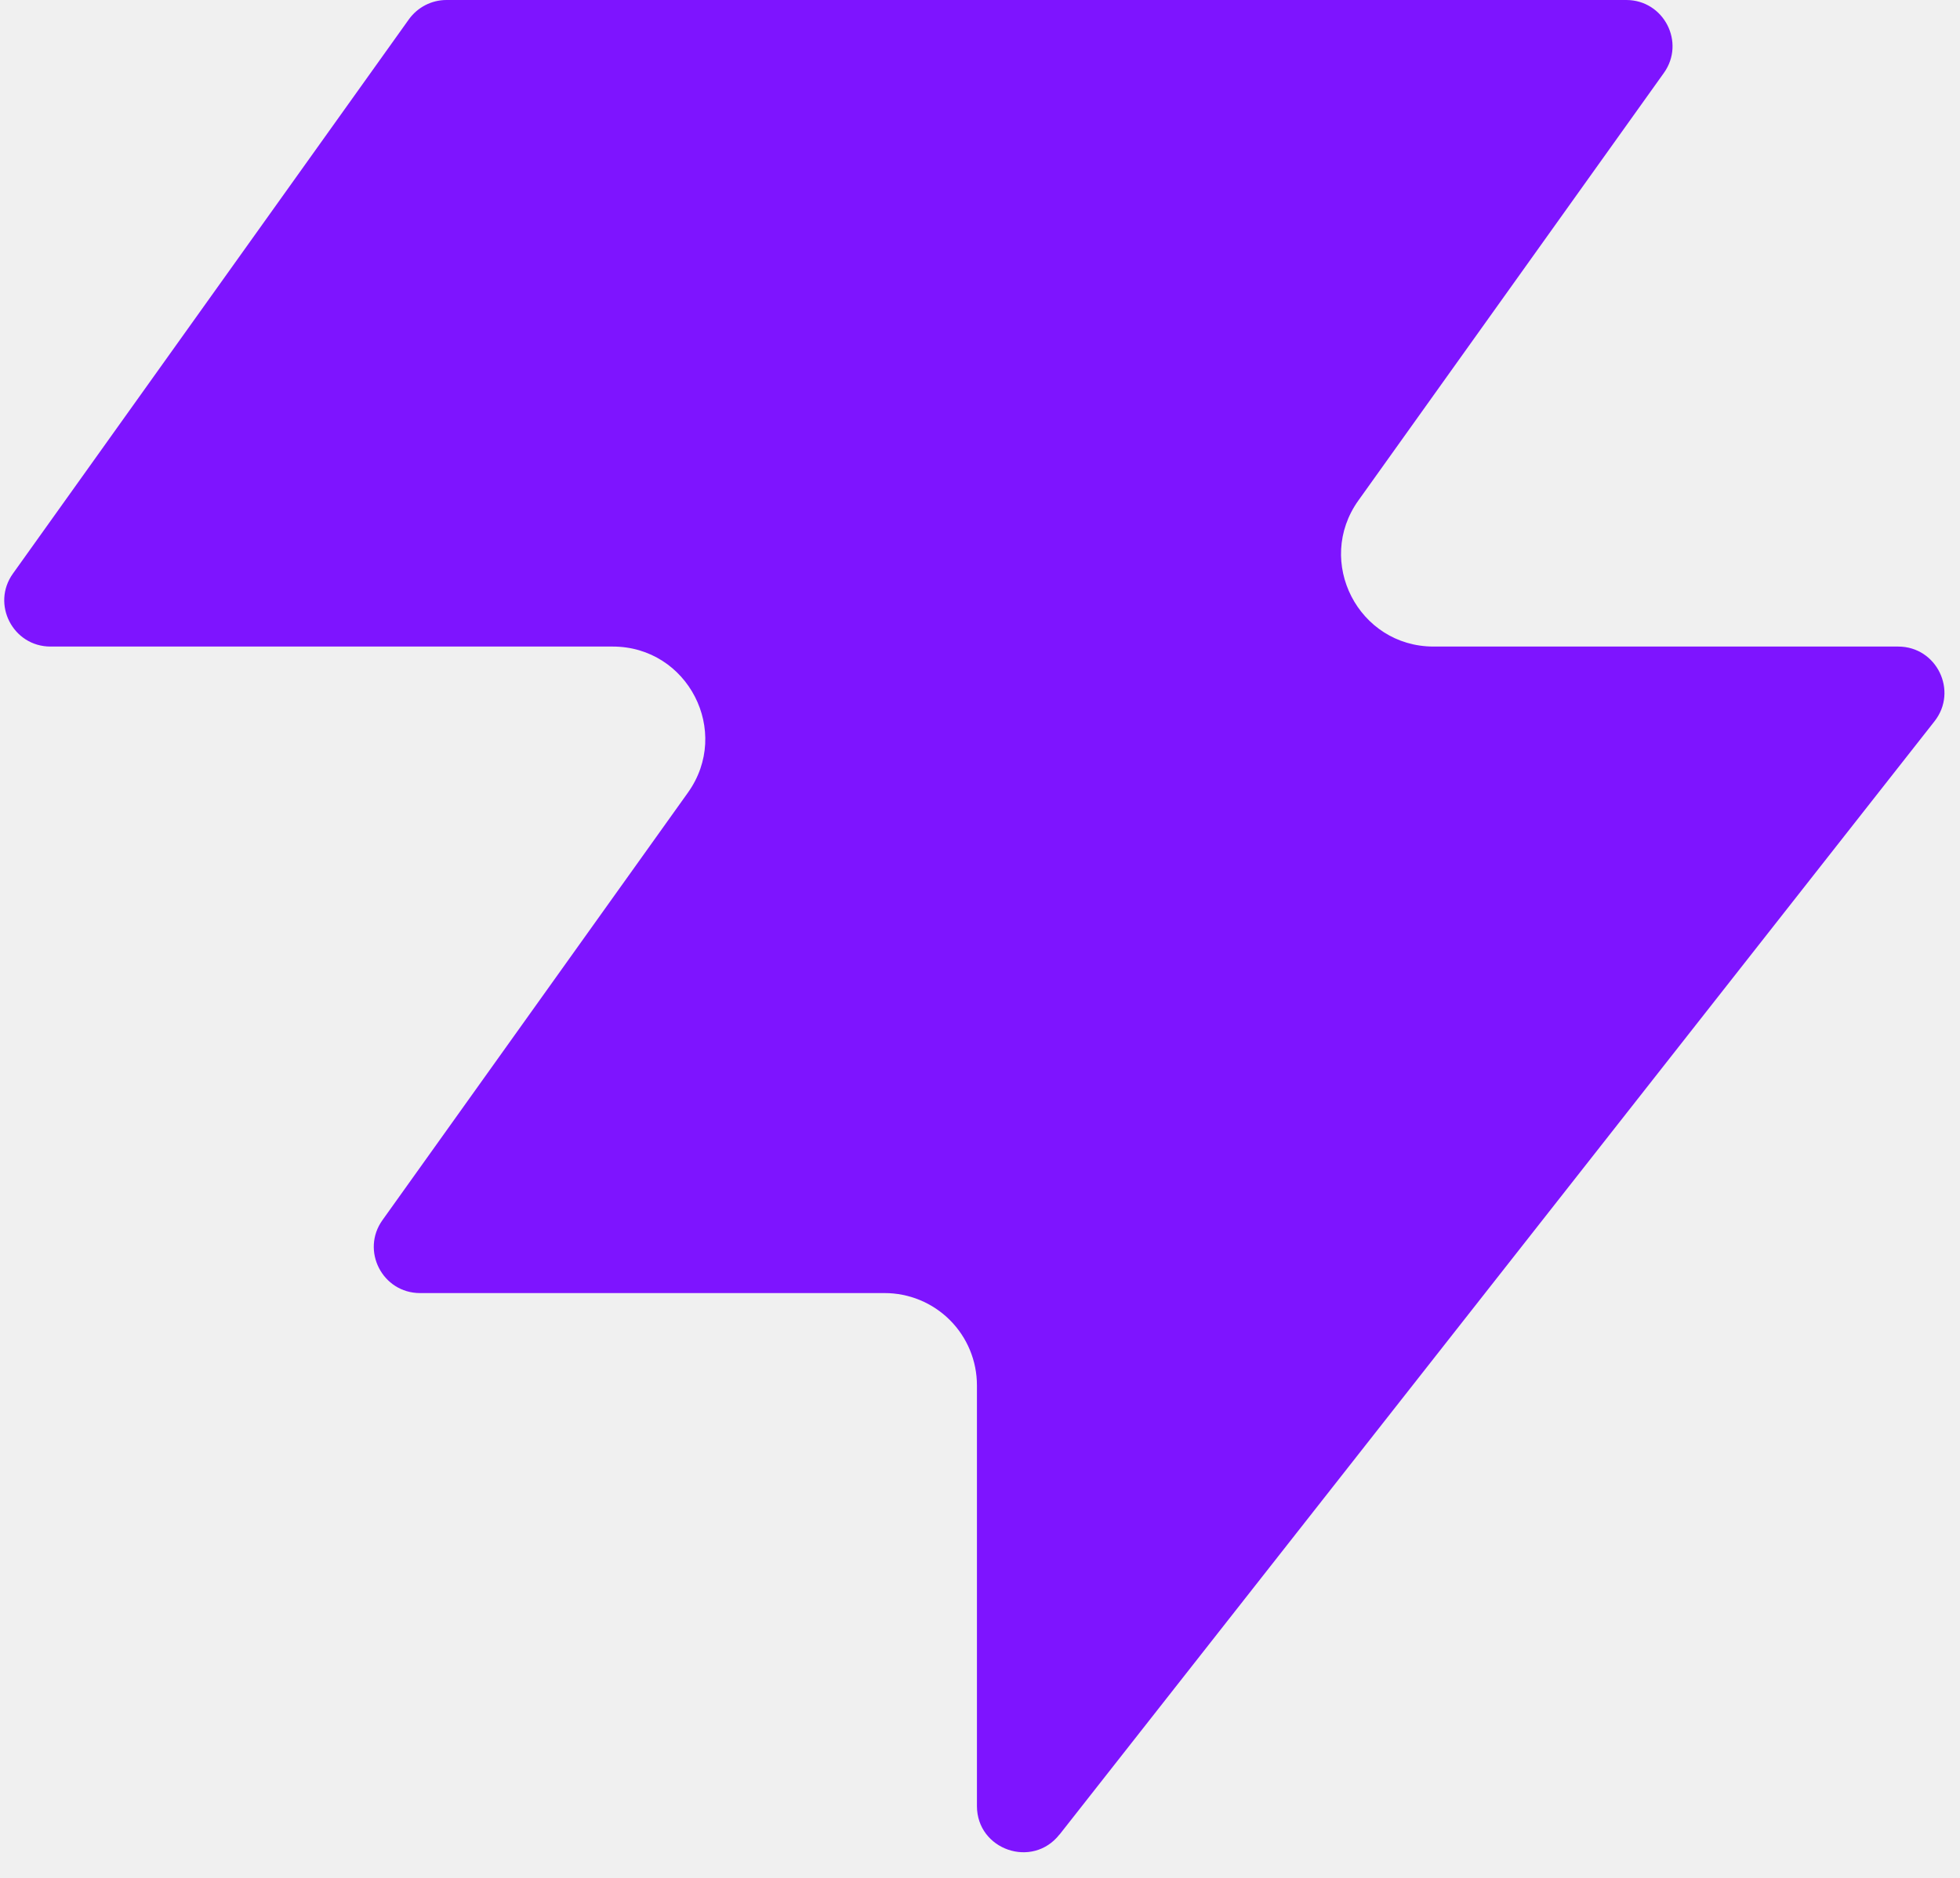
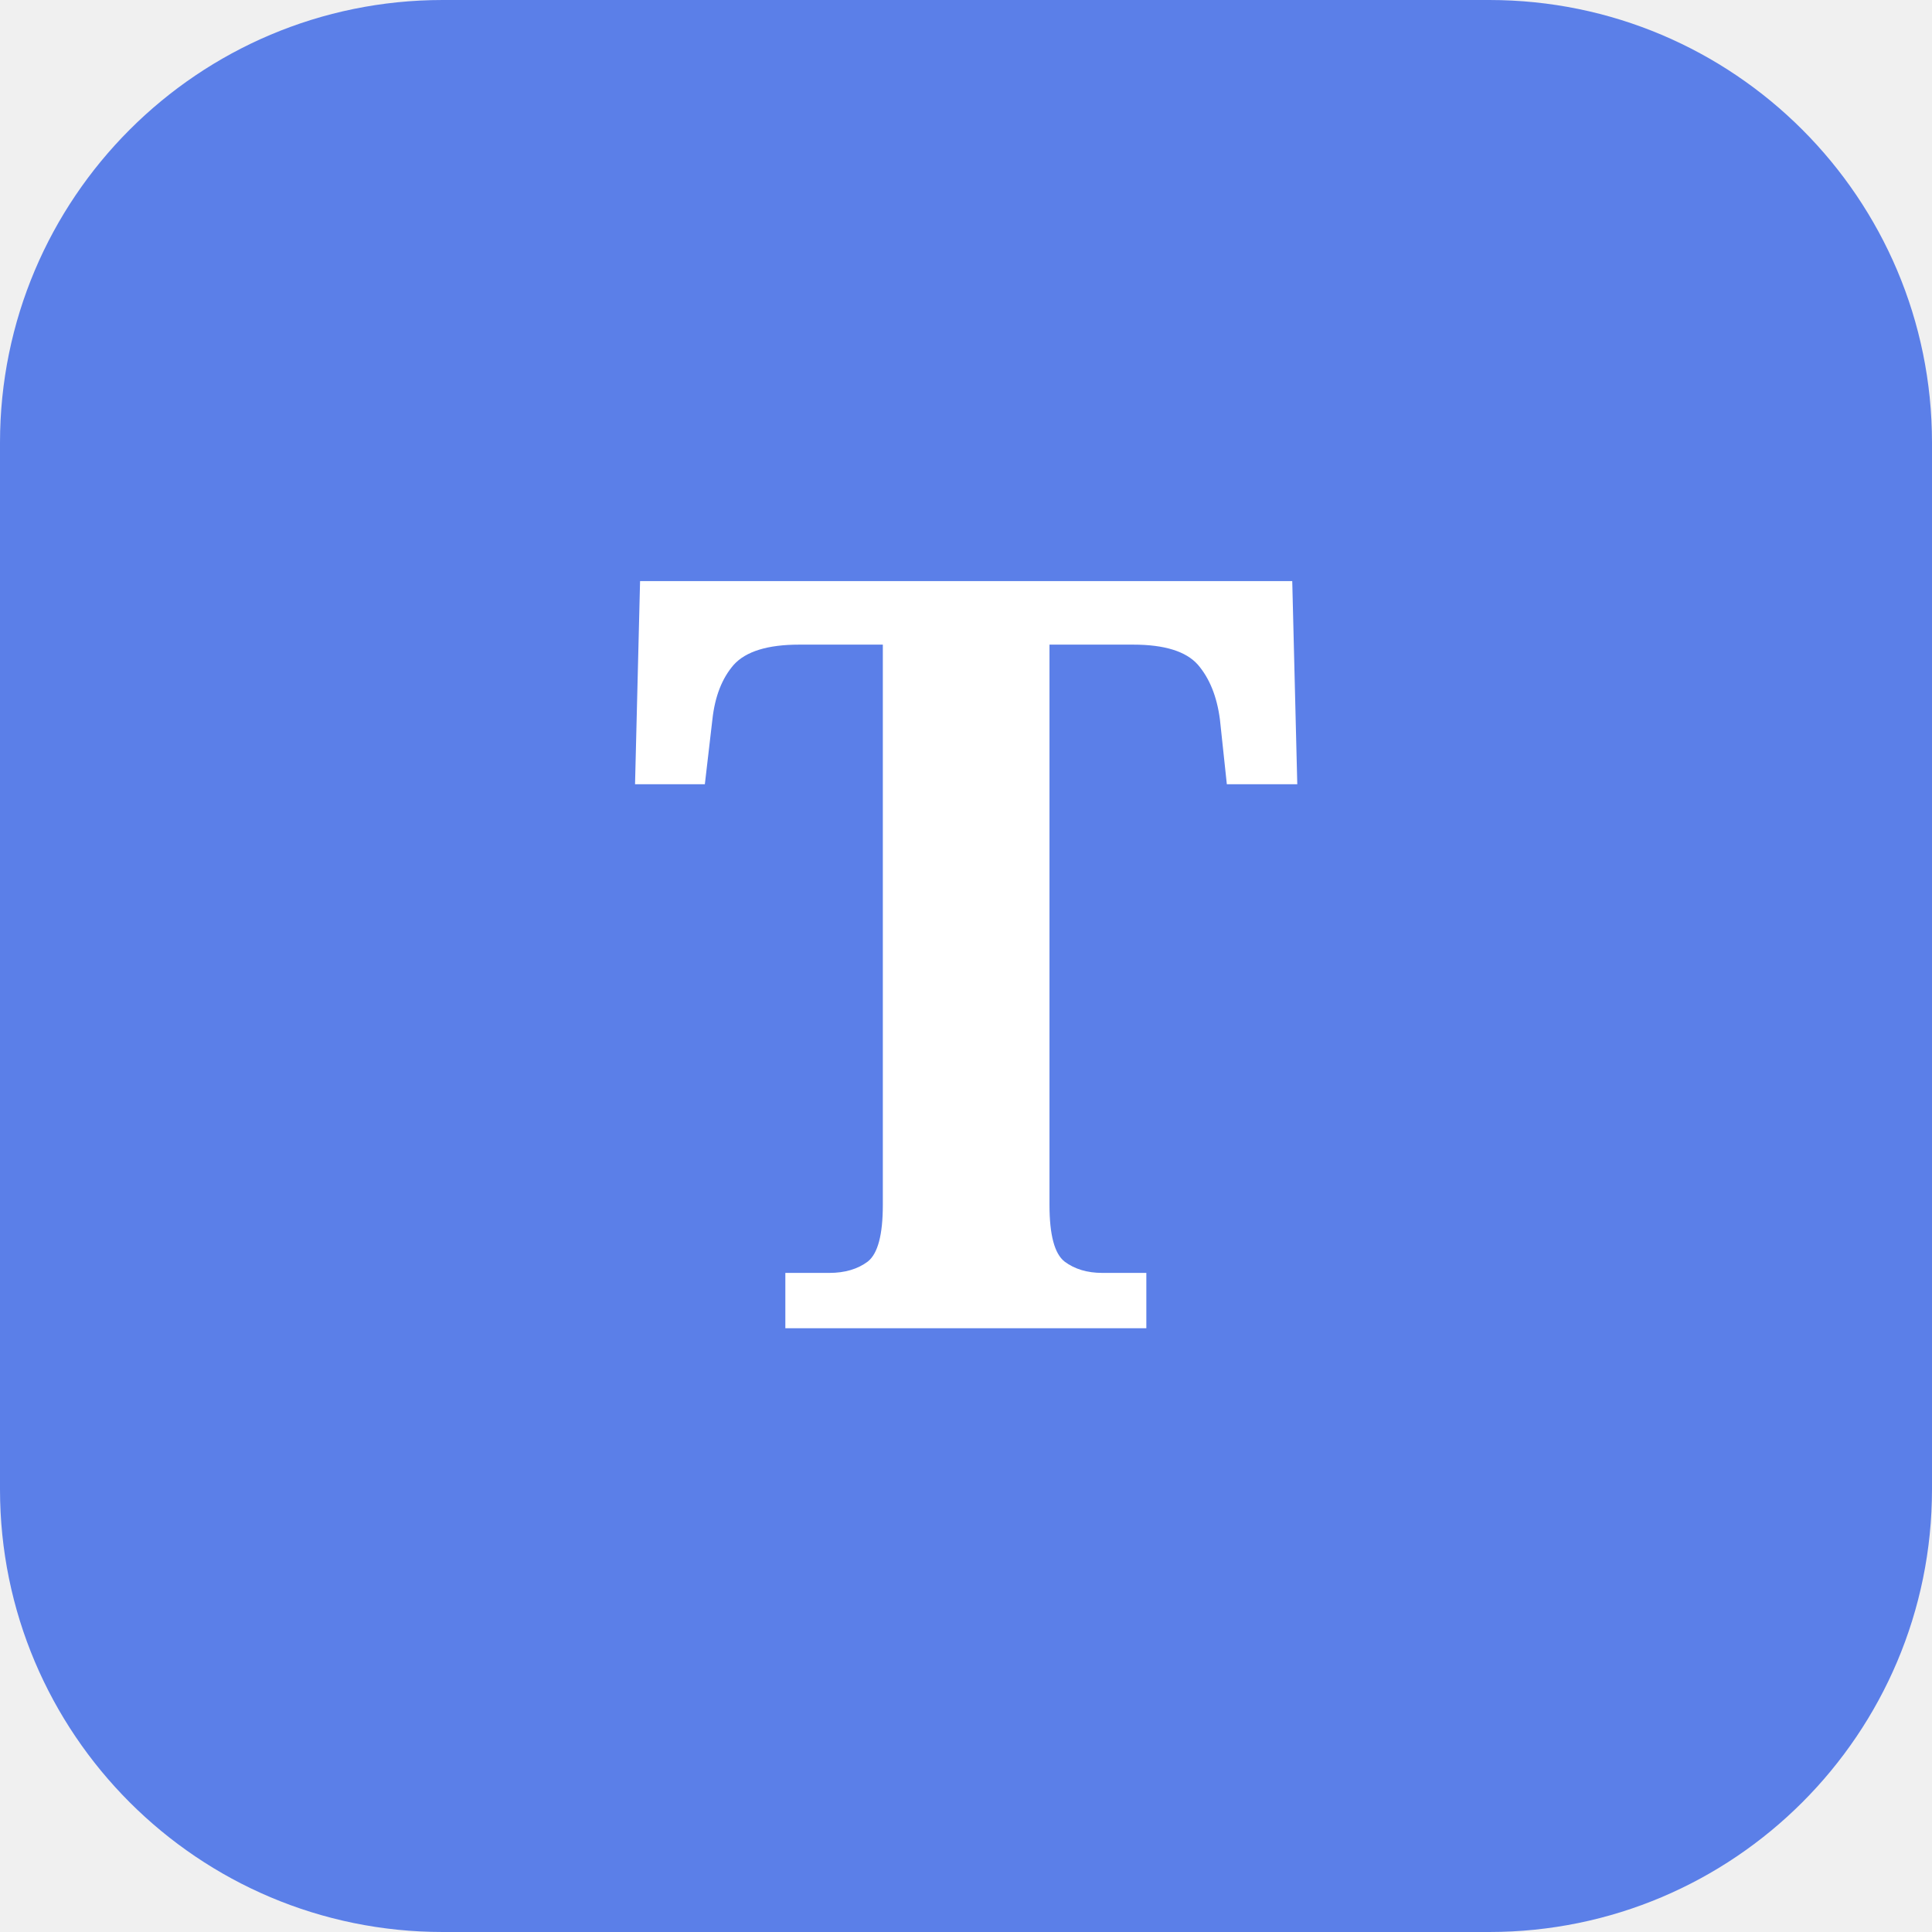
- <svg xmlns="http://www.w3.org/2000/svg" width="48" height="46" viewBox="0 0 48 46">
-   <path fill="#7e14ff" d="M25.946 44.938c-.664.845-2.021.375-2.021-.698V33.937a2.26 2.26 0 0 0-2.262-2.262H10.287c-.92 0-1.456-1.04-.92-1.788l7.48-10.471c1.07-1.497 0-3.578-1.842-3.578H1.237c-.92 0-1.456-1.04-.92-1.788L10.013.474c.214-.297.556-.474.92-.474h28.894c.92 0 1.456 1.04.92 1.788l-7.48 10.471c-1.07 1.498 0 3.579 1.842 3.579h11.377c.943 0 1.473 1.088.89 1.83L25.947 44.94z" />
+ <svg xmlns="http://www.w3.org/2000/svg" width="48" height="48" viewBox="0 0 48 48">
+   <rect width="48" height="48" rx="11" fill="#5B7FE8" />
+   <text x="24" y="33" font-family="Georgia, 'DM Serif Display', serif" font-size="26" font-weight="700" fill="#ffffff" text-anchor="middle">T</text>
</svg>
